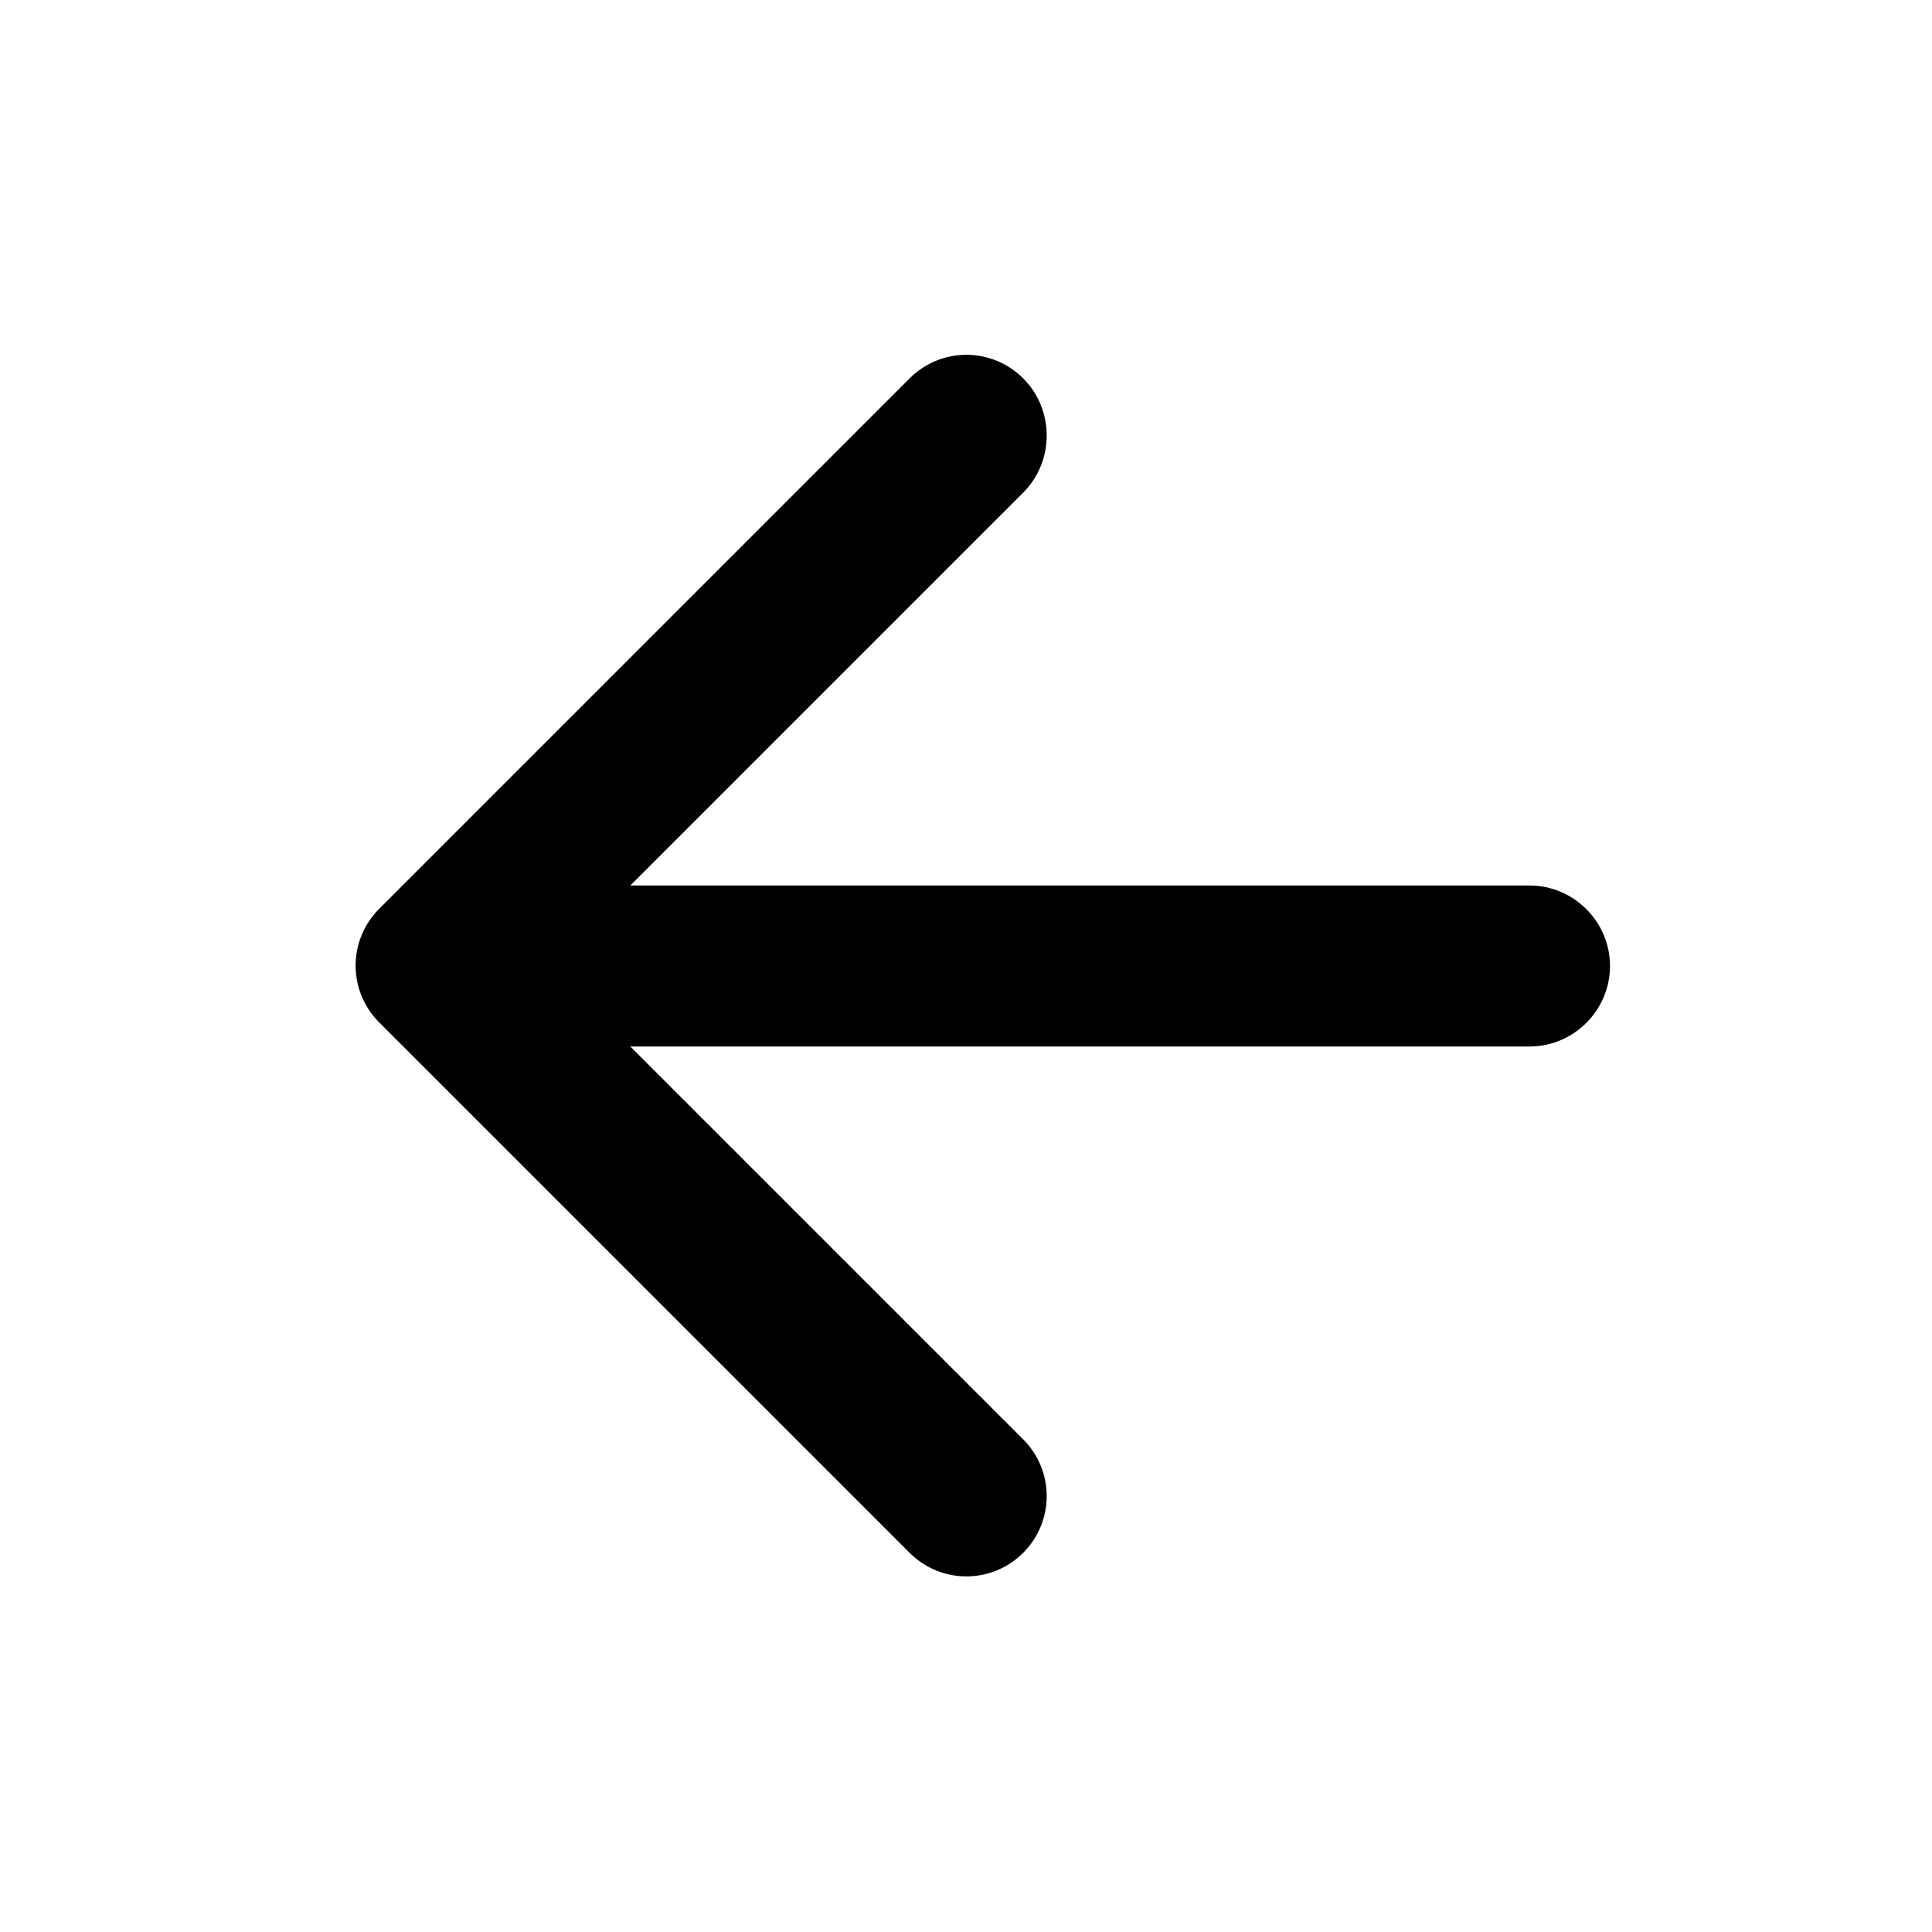
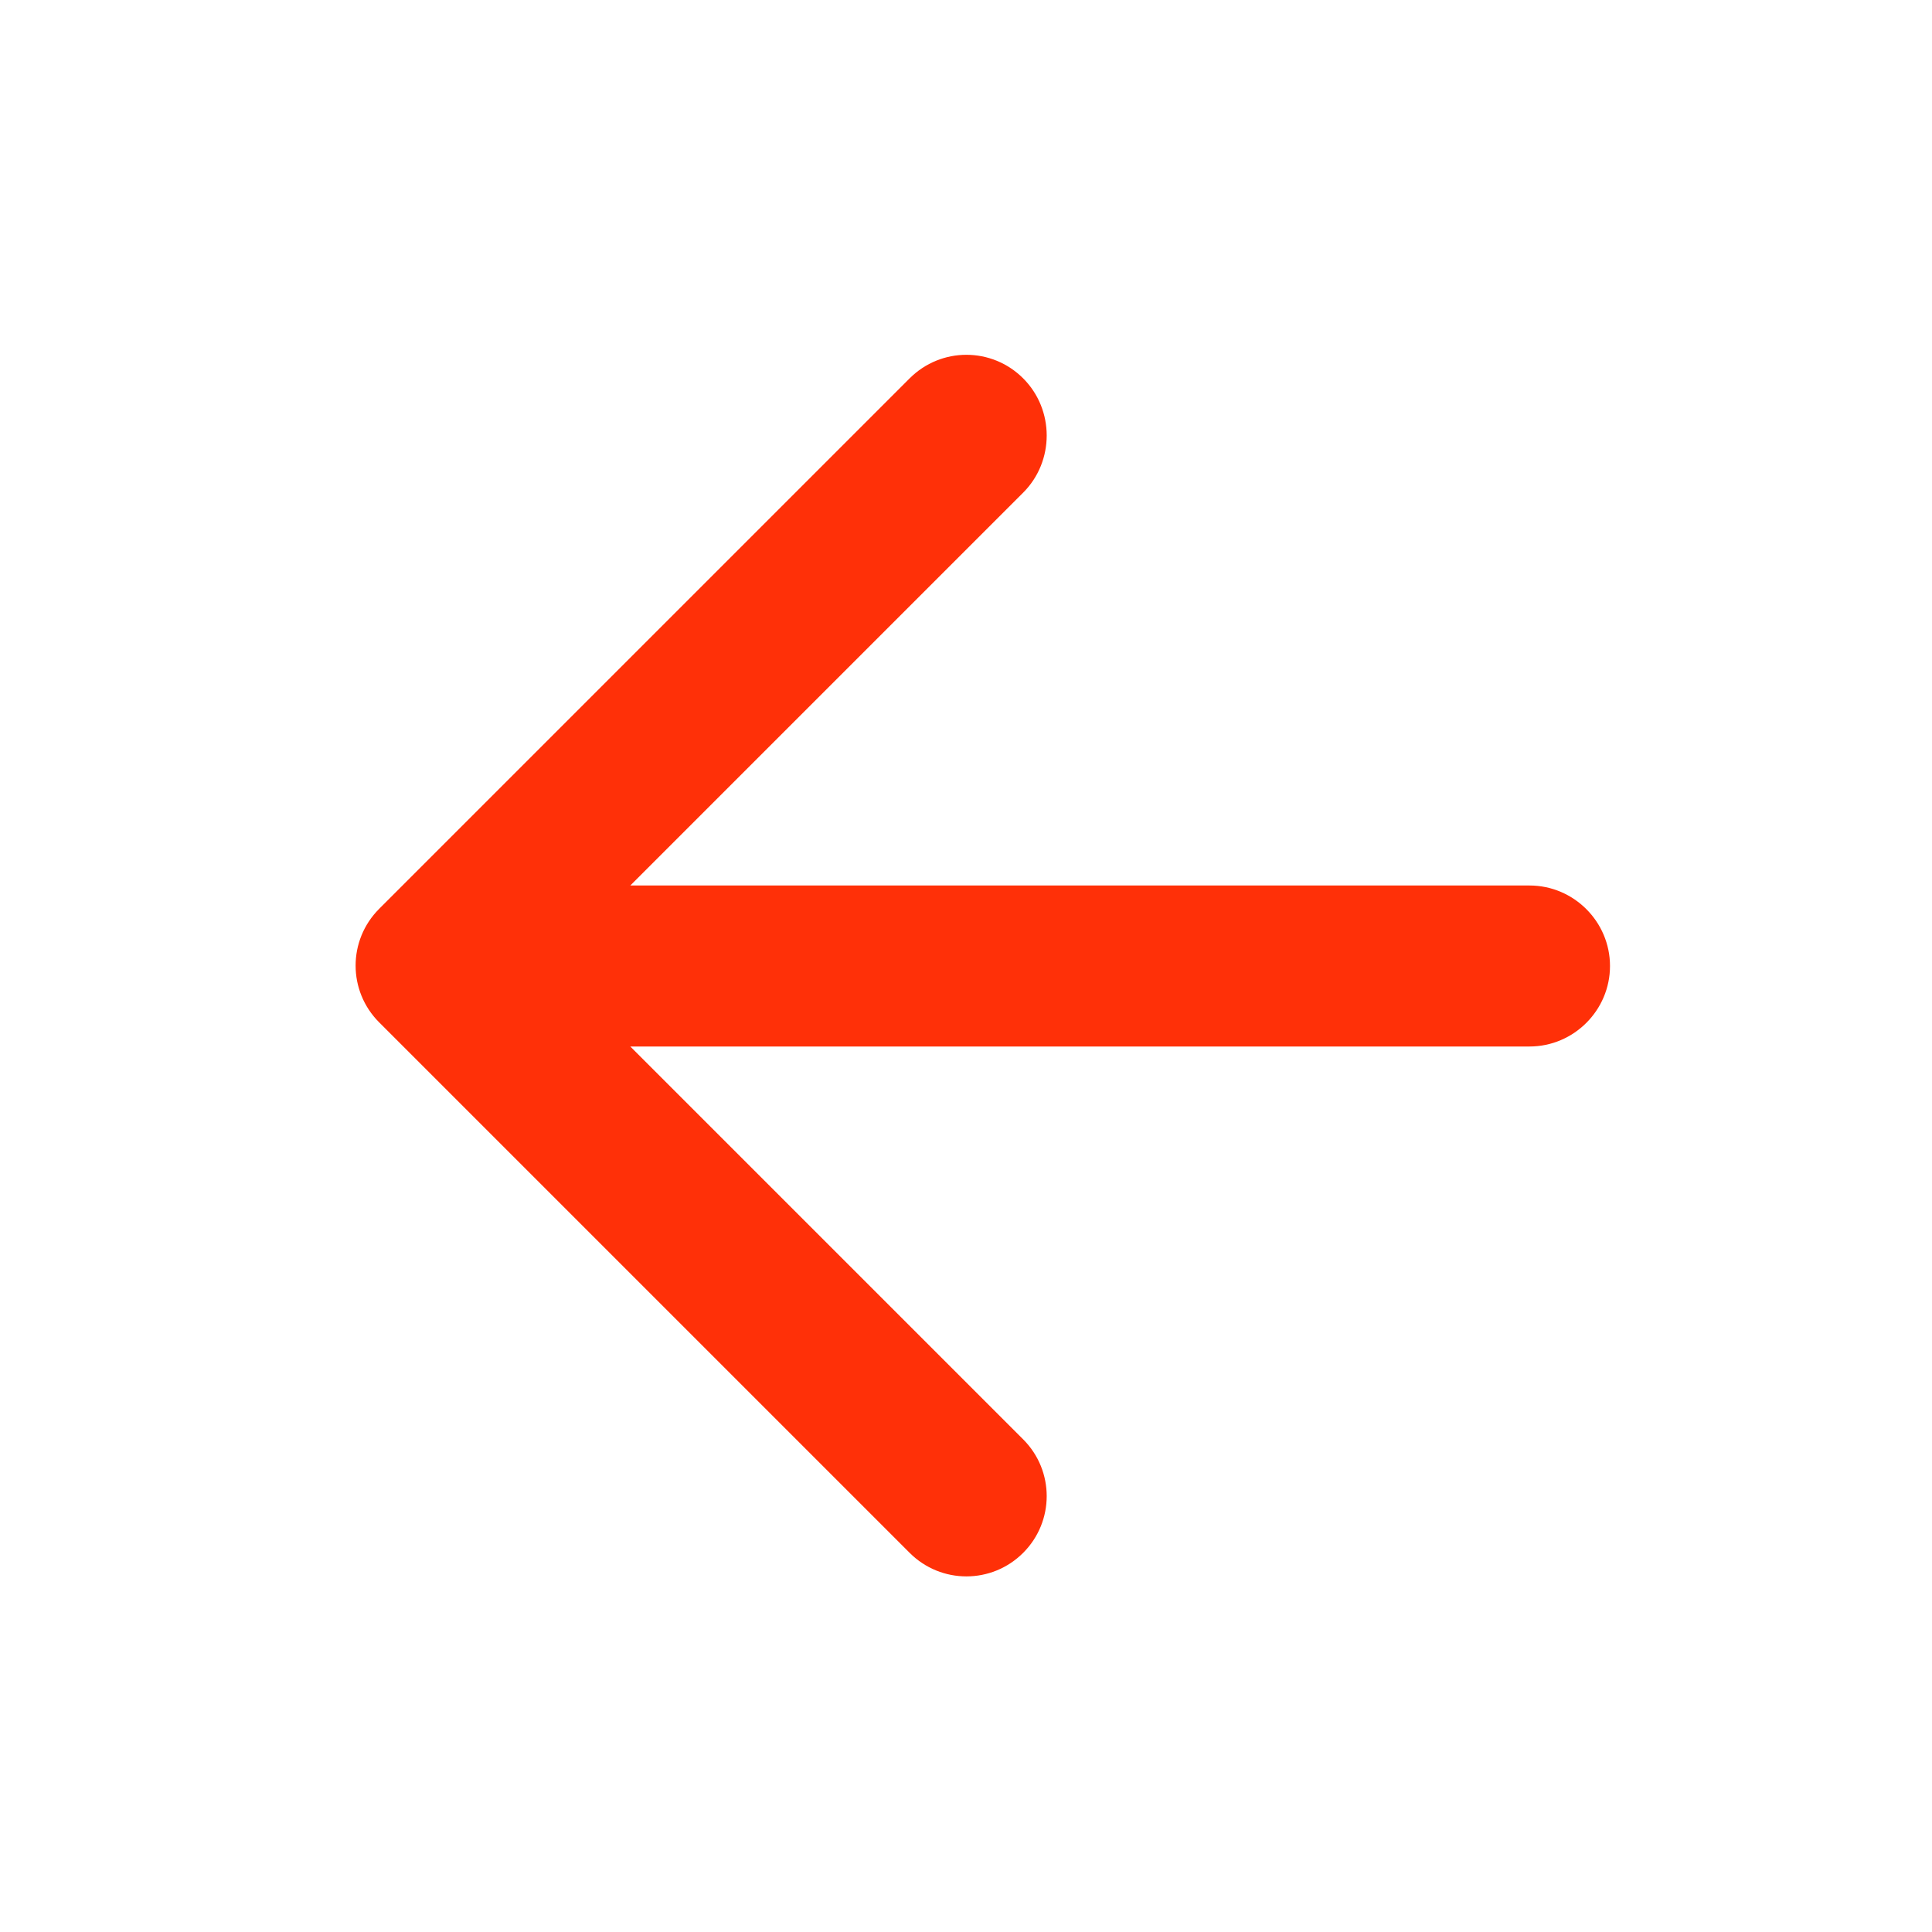
<svg xmlns="http://www.w3.org/2000/svg" width="24" height="24" viewBox="0 0 24 24">
  <path fill="none" d="M0 0h24v24H0V0z" />
-   <path d="M19 11H7.83l4.88-4.88c.39-.39.39-1.03 0-1.42-.39-.39-1.02-.39-1.41 0l-6.59 6.59c-.39.39-.39 1.02 0 1.41l6.59 6.59c.39.39 1.02.39 1.41 0 .39-.39.39-1.02 0-1.41L7.83 13H19c.55 0 1-.45 1-1s-.45-1-1-1z" />
+   <path fill="#FF3008" d="M19 11H7.83l4.88-4.88c.39-.39.39-1.03 0-1.42-.39-.39-1.02-.39-1.41 0l-6.59 6.59c-.39.39-.39 1.02 0 1.41l6.59 6.59c.39.39 1.02.39 1.41 0 .39-.39.39-1.02 0-1.41L7.83 13H19c.55 0 1-.45 1-1s-.45-1-1-1z" />
</svg>
